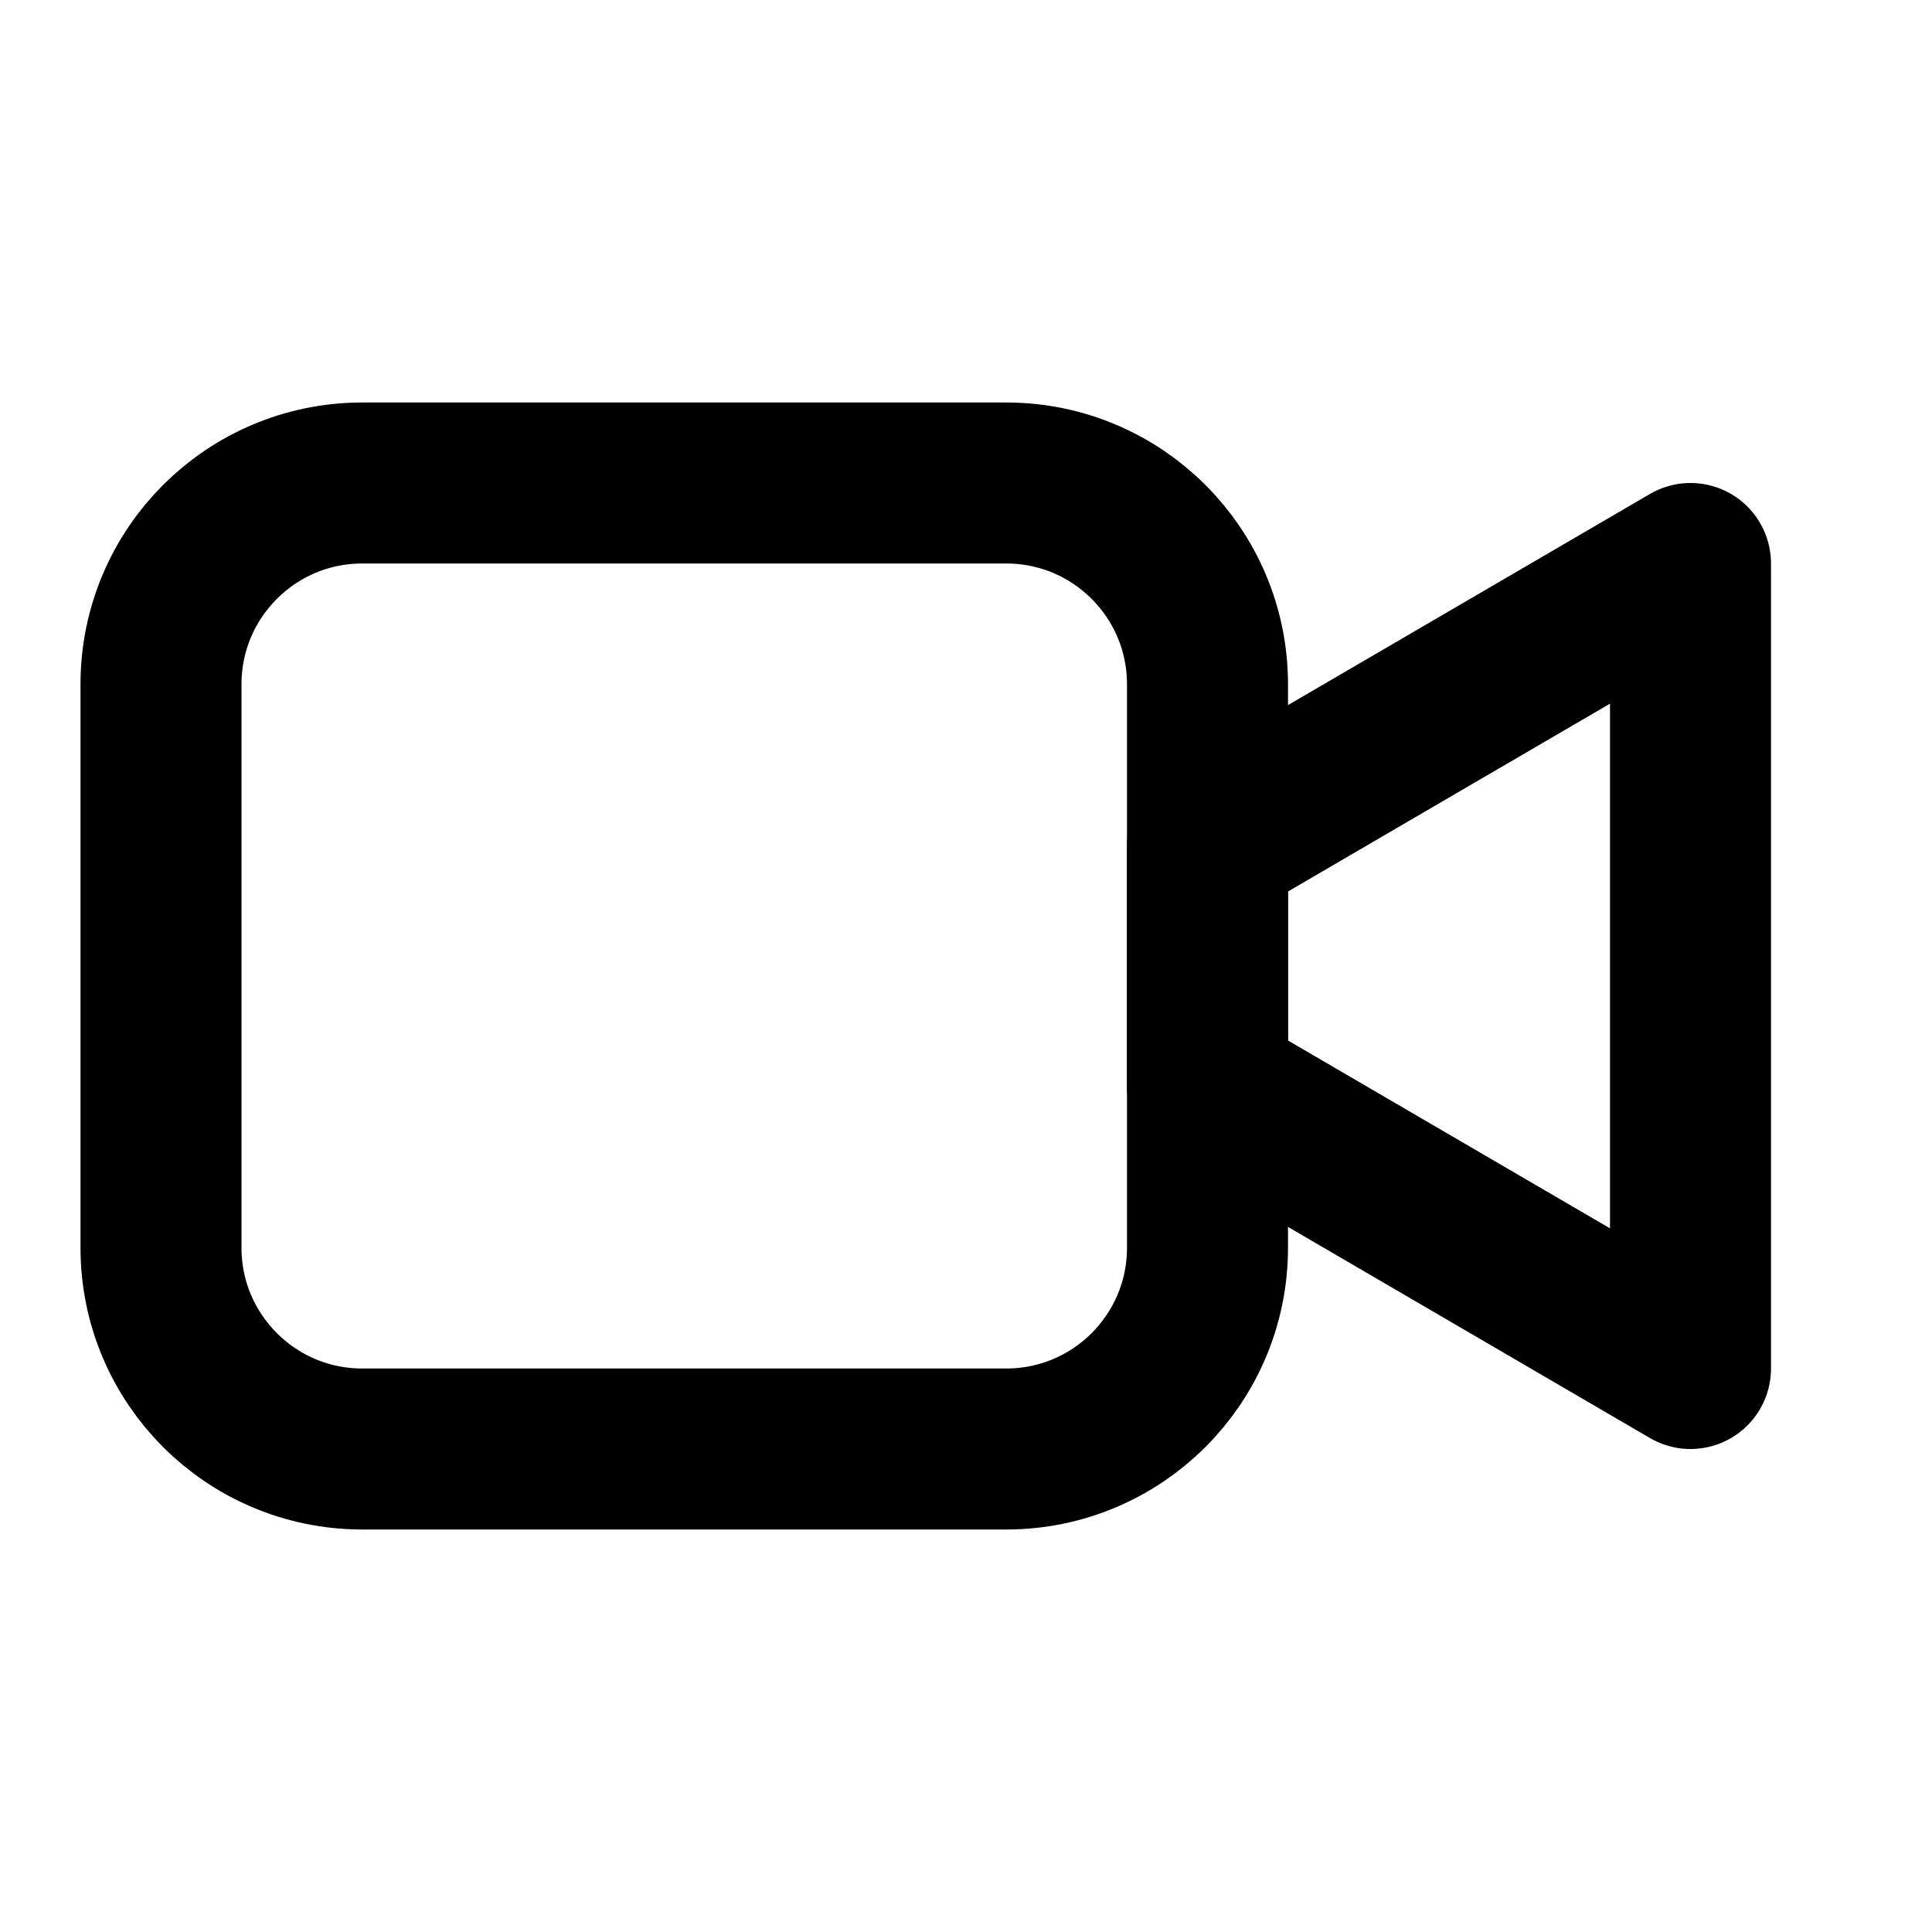
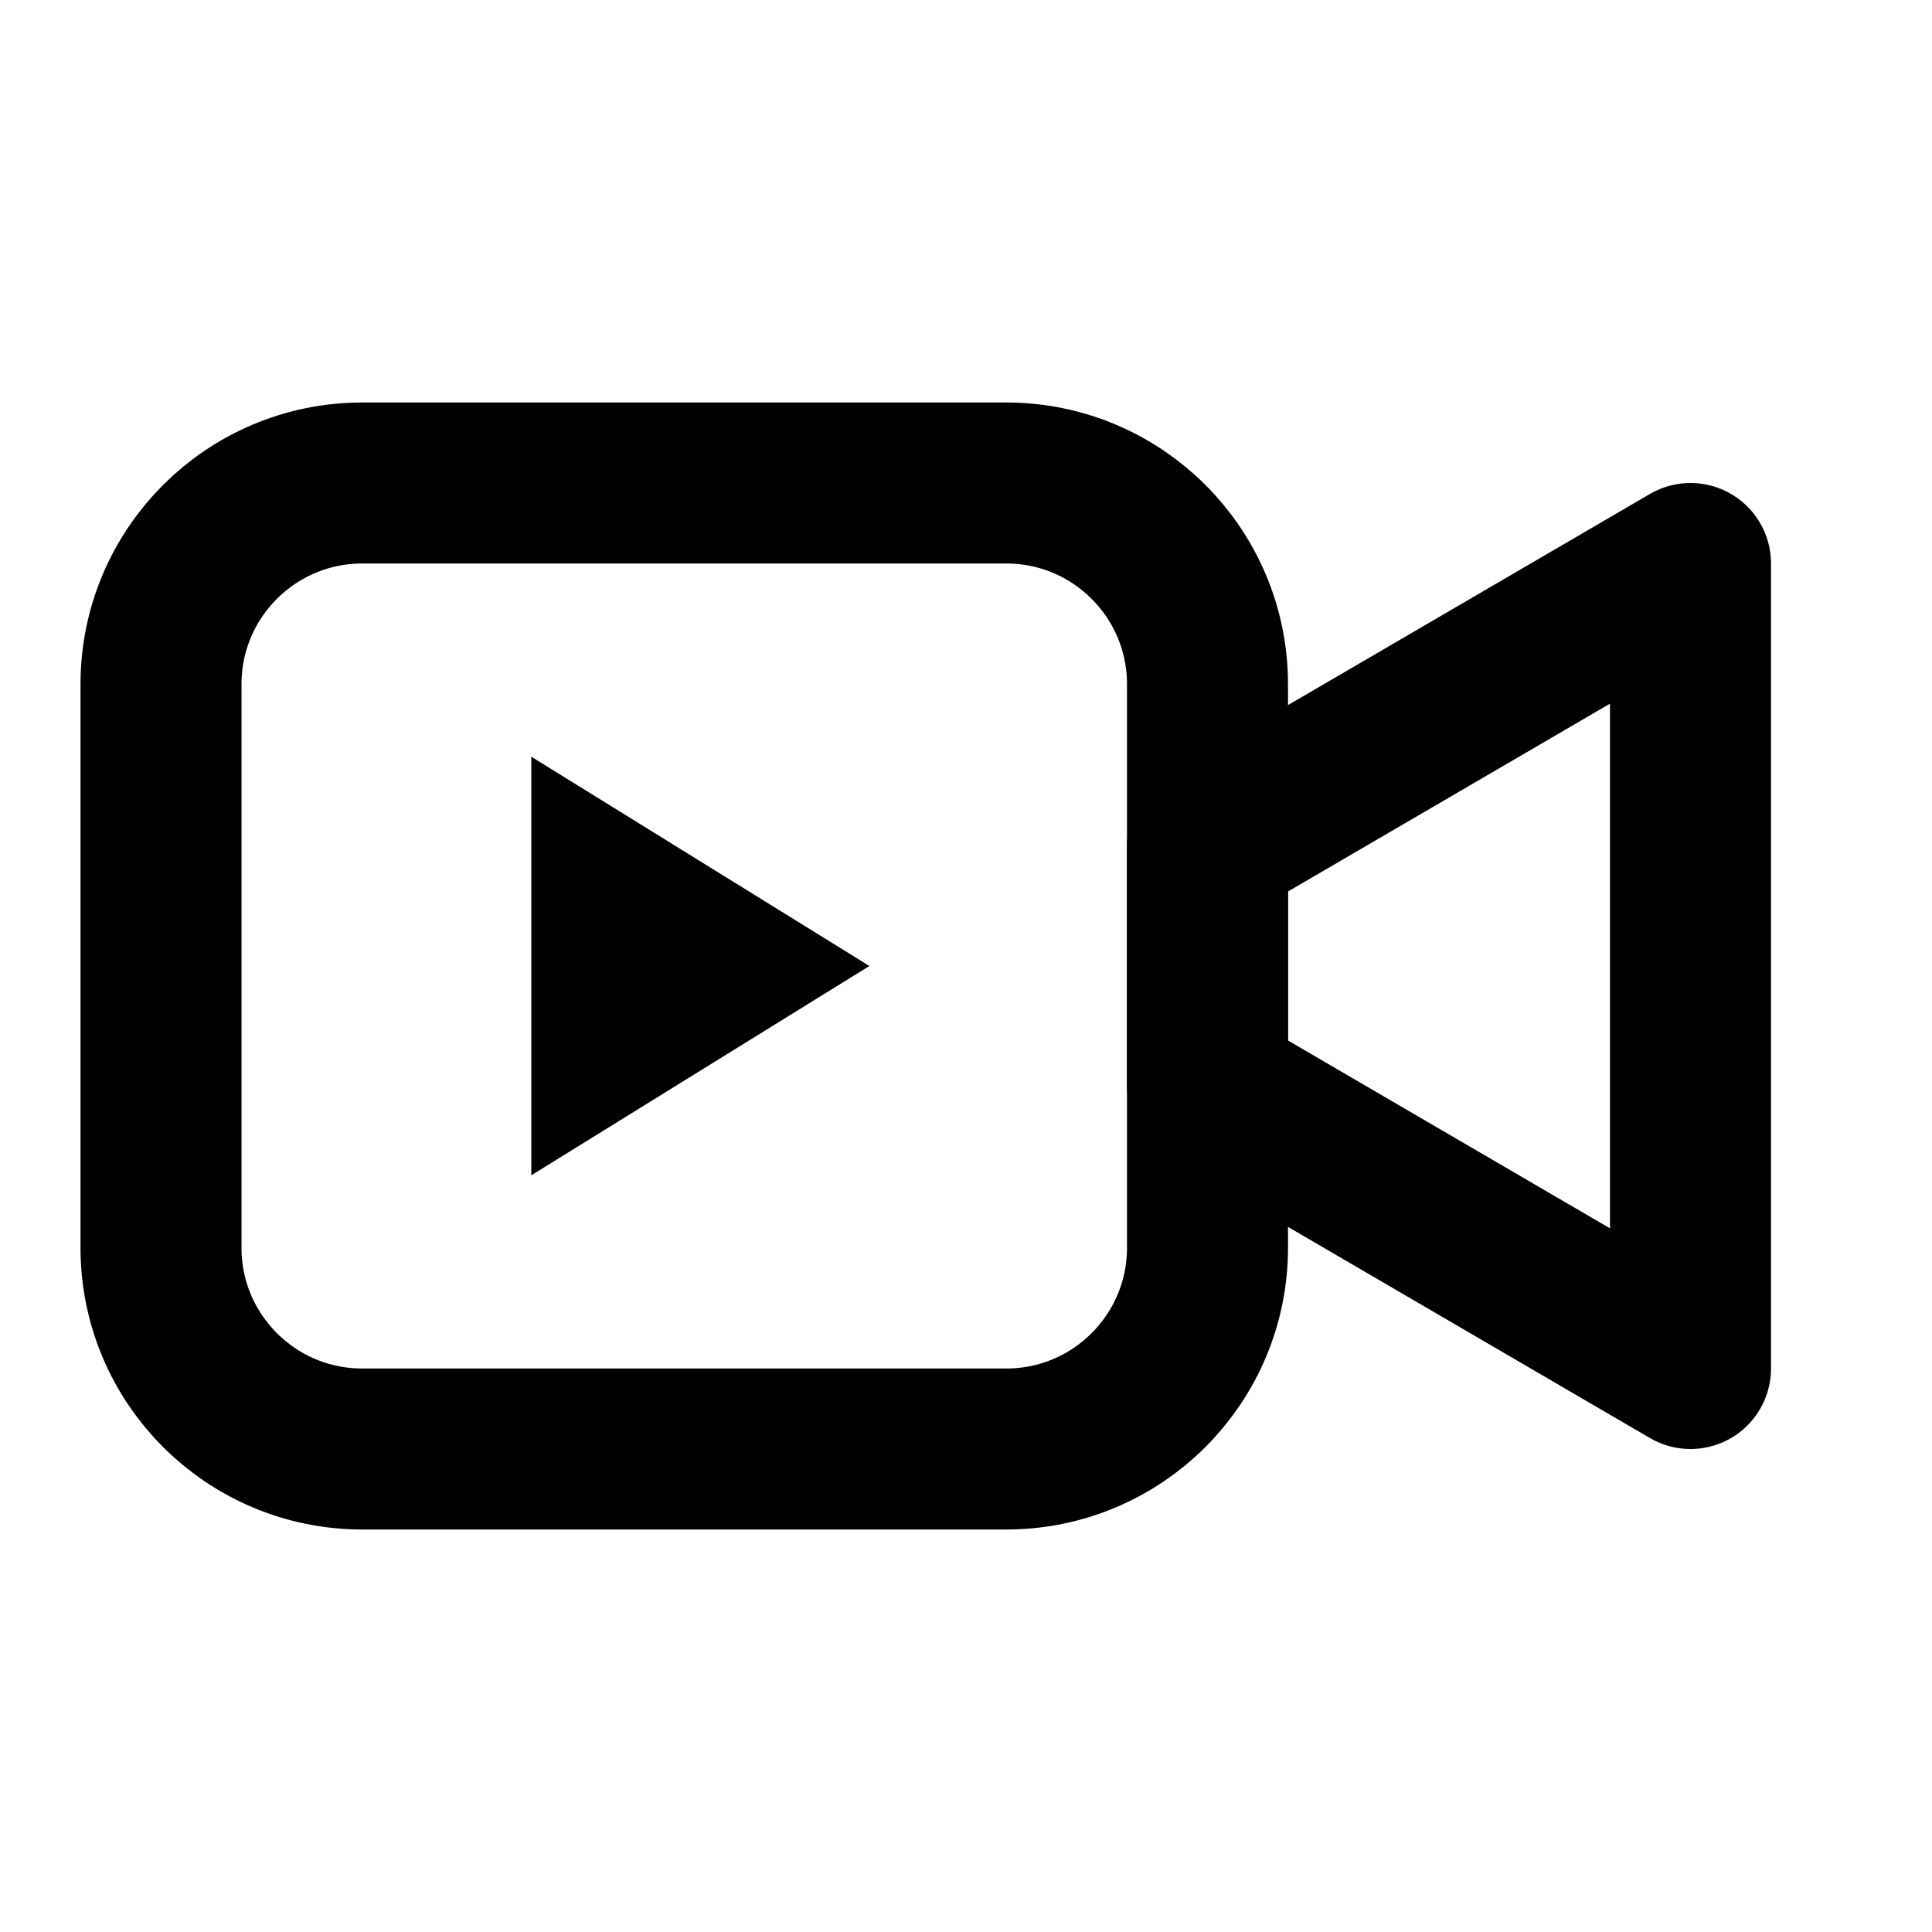
<svg xmlns="http://www.w3.org/2000/svg" viewBox="0 0 24 24" fill="none" stroke="currentColor" stroke-width="2" stroke-linecap="round" stroke-linejoin="round">
  <rect x="2" y="6" width="13" height="12" rx="2.5" />
  <path d="M15 10.5l6-3.5v10l-6-3.5z" />
+   <path d="M6.6 9.4l4.2 2.6-4.2 2.6z" fill="currentColor" stroke="none" />
</svg>
